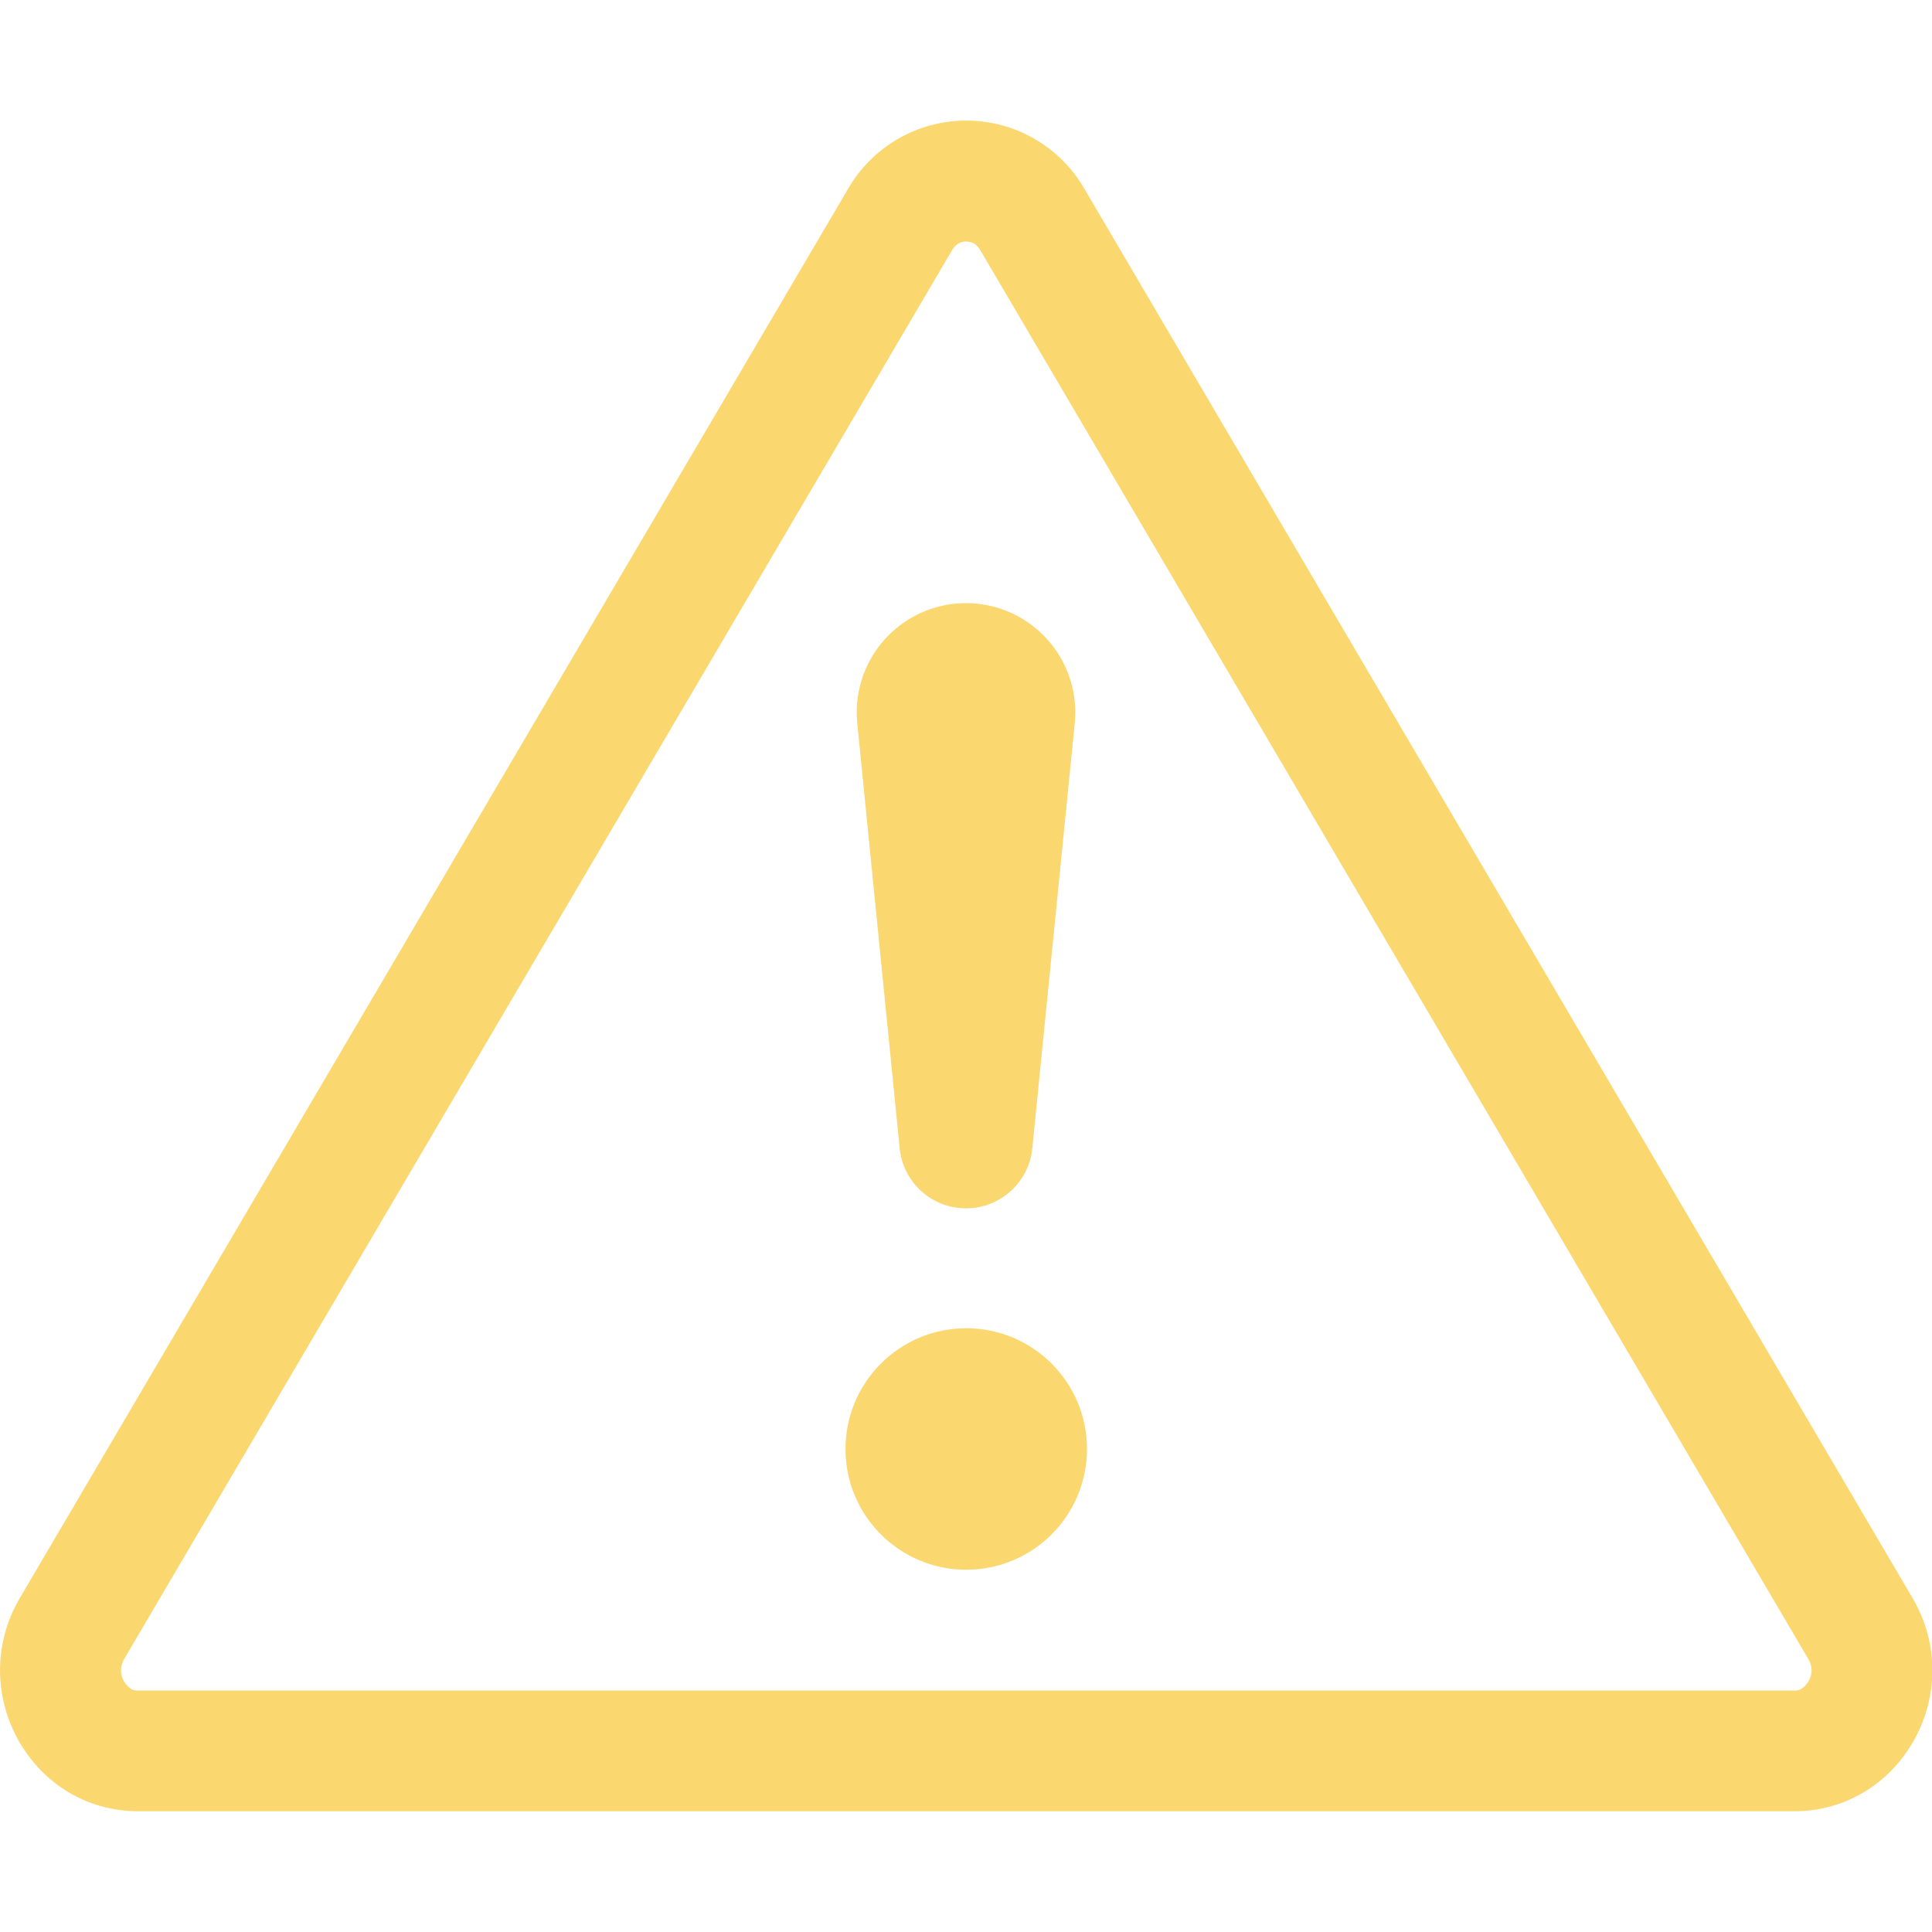
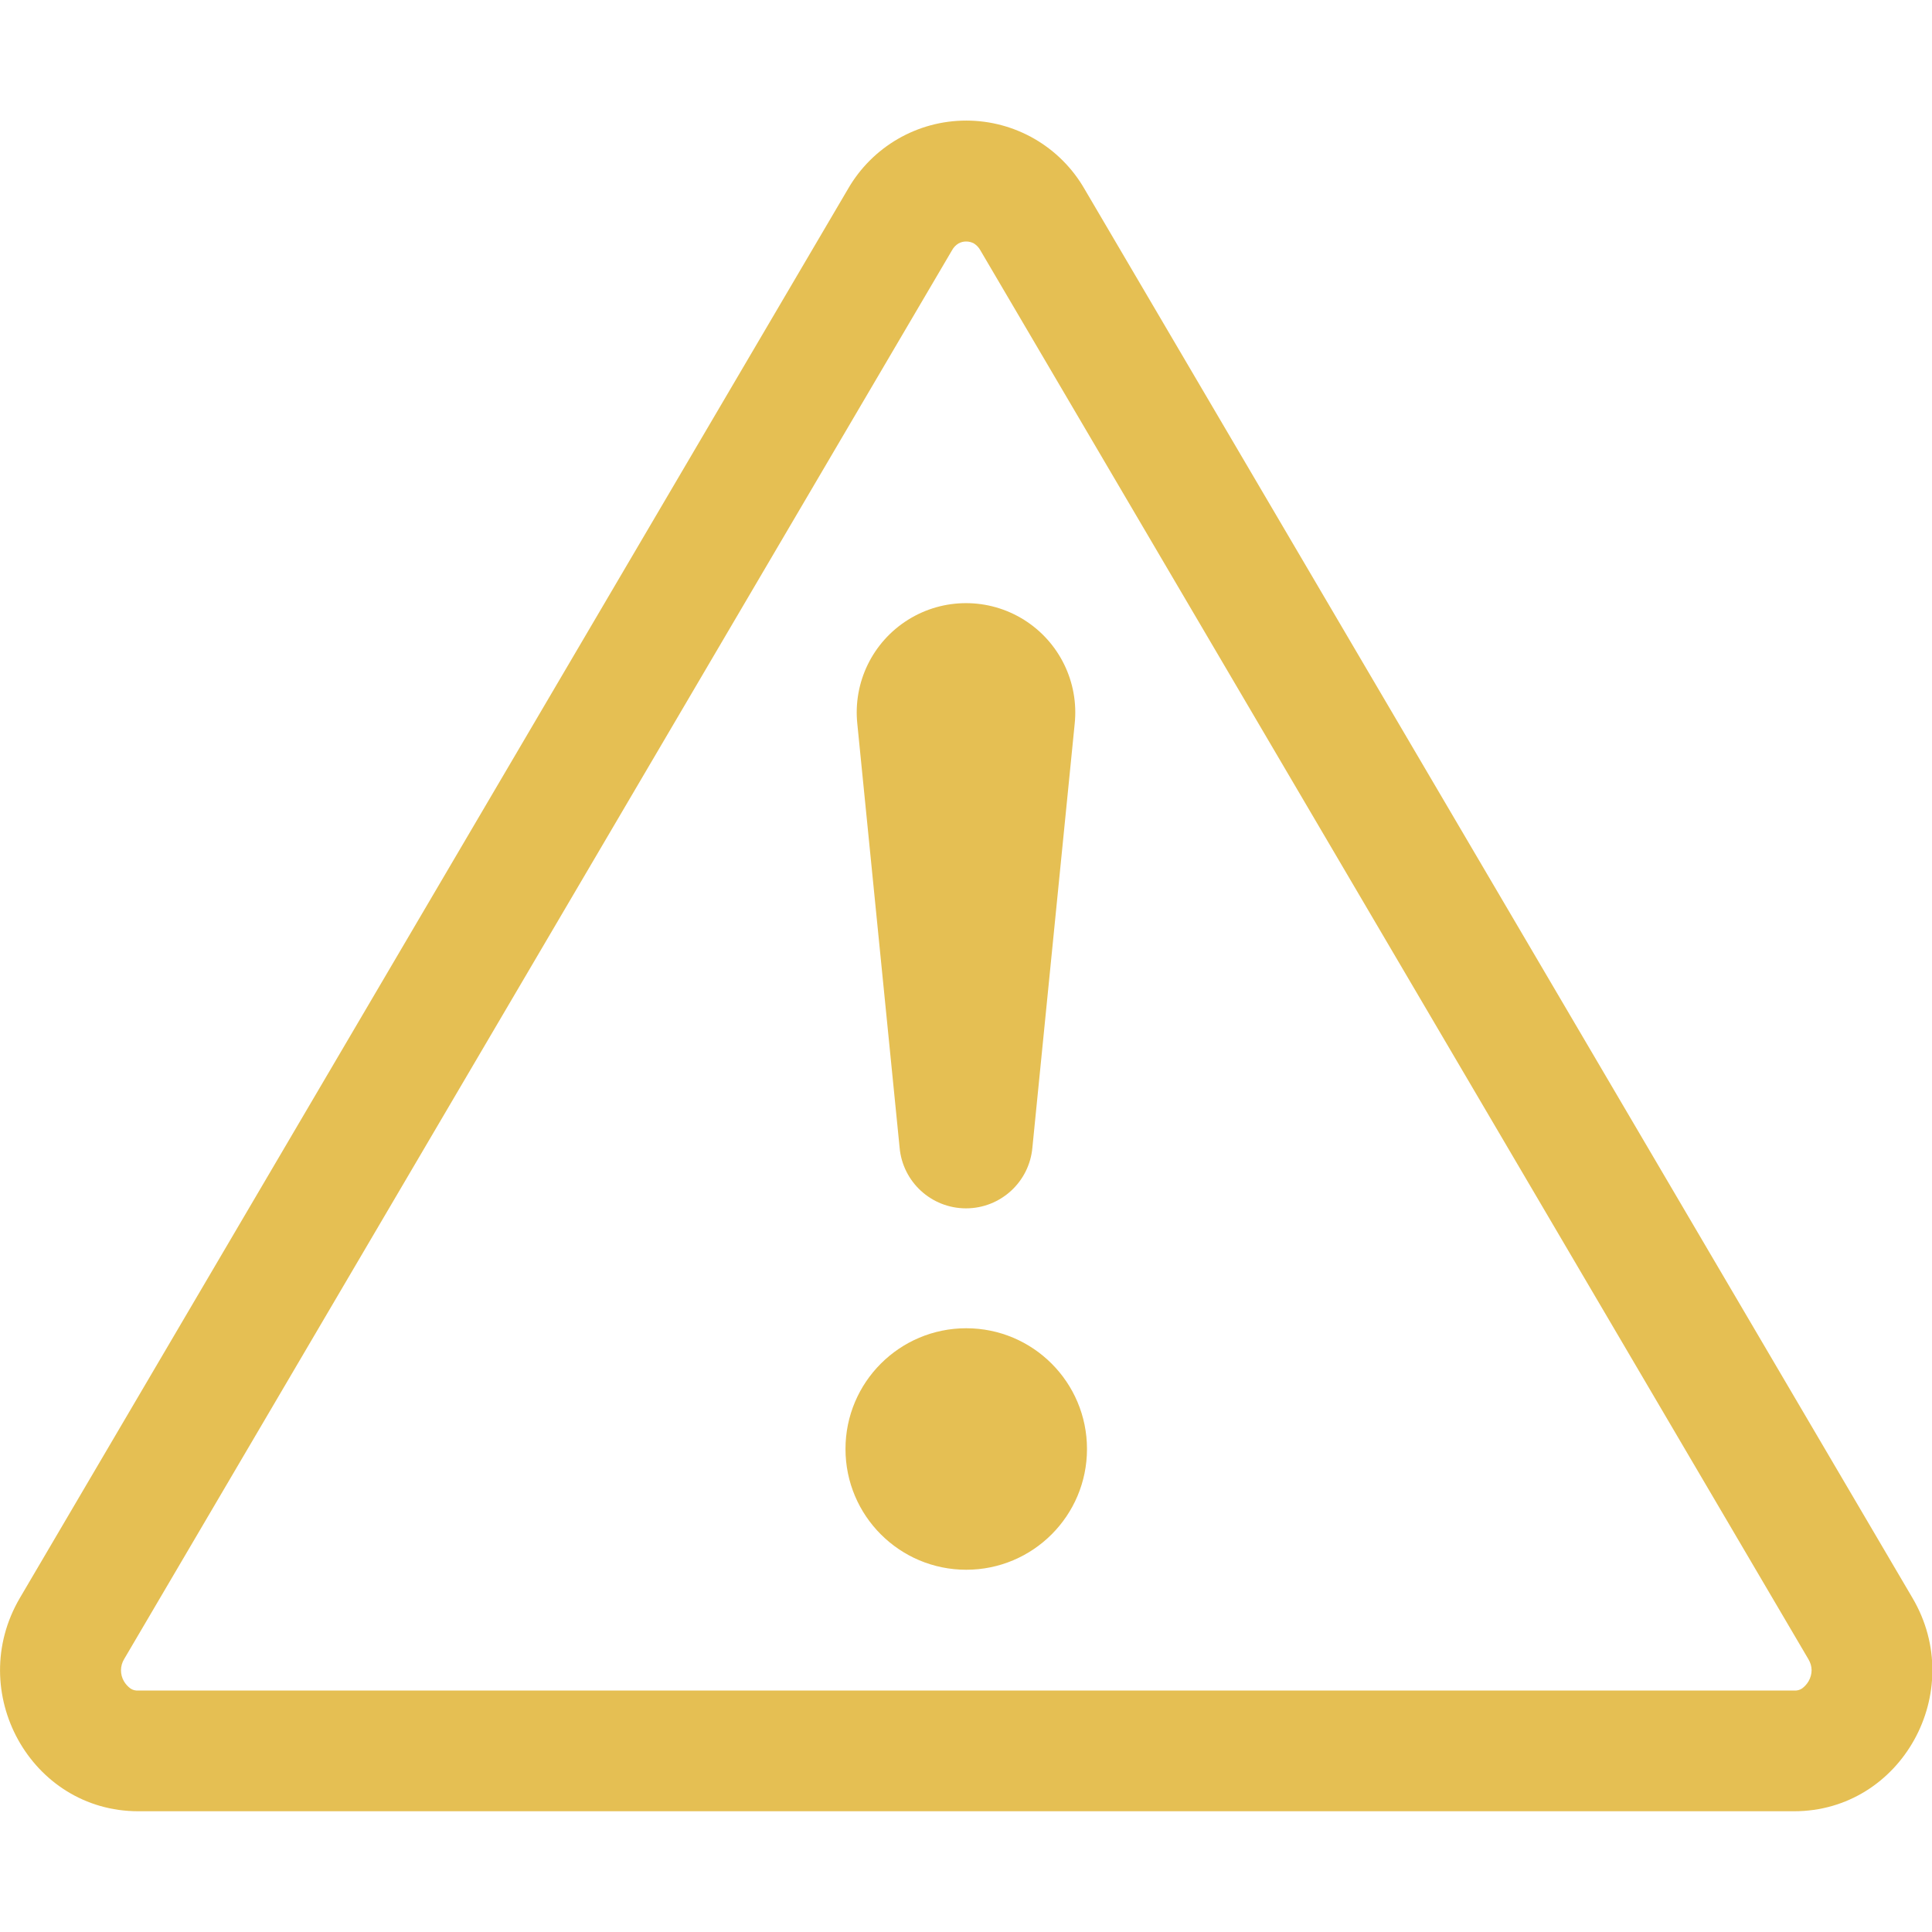
- <svg xmlns="http://www.w3.org/2000/svg" width="16" height="16" fill="currentColor" class="bi bi-exclamation-triangle" viewBox="0 0 16 16">
-   <path d="M7.938 2.016A.13.13 0 0 1 8.002 2a.13.13 0 0 1 .063.016.15.15 0 0 1 .054.057l6.857 11.667c.036.06.035.124.002.183a.2.2 0 0 1-.054.06.1.1 0 0 1-.066.017H1.146a.1.1 0 0 1-.066-.017.2.2 0 0 1-.054-.06.18.18 0 0 1 .002-.183L7.884 2.073a.15.15 0 0 1 .054-.057m1.044-.45a1.13 1.13 0 0 0-1.96 0L.165 13.233c-.457.778.091 1.767.98 1.767h13.713c.889 0 1.438-.99.98-1.767z" style="fill: rgb(251, 215, 112);" />
-   <path d="M7.002 12a1 1 0 1 1 2 0 1 1 0 0 1-2 0M7.1 5.995a.905.905 0 1 1 1.8 0l-.35 3.507a.552.552 0 0 1-1.1 0z" style="fill: rgb(251, 215, 112);" />
+ <svg xmlns="http://www.w3.org/2000/svg" width="16" height="16" fill="#e5bf53" class="bi bi-exclamation-triangle" viewBox="0 0 16 16">
+   <path d="M7.938 2.016A.13.13 0 0 1 8.002 2a.13.13 0 0 1 .063.016.15.15 0 0 1 .054.057l6.857 11.667c.036.06.035.124.002.183a.2.2 0 0 1-.054.06.1.1 0 0 1-.066.017H1.146a.1.1 0 0 1-.066-.017.2.2 0 0 1-.054-.06.18.18 0 0 1 .002-.183L7.884 2.073a.15.15 0 0 1 .054-.057m1.044-.45a1.13 1.13 0 0 0-1.96 0L.165 13.233c-.457.778.091 1.767.98 1.767h13.713c.889 0 1.438-.99.98-1.767z" />
+   <path d="M7.002 12a1 1 0 1 1 2 0 1 1 0 0 1-2 0M7.1 5.995a.905.905 0 1 1 1.8 0l-.35 3.507a.552.552 0 0 1-1.1 0z" />
</svg>
